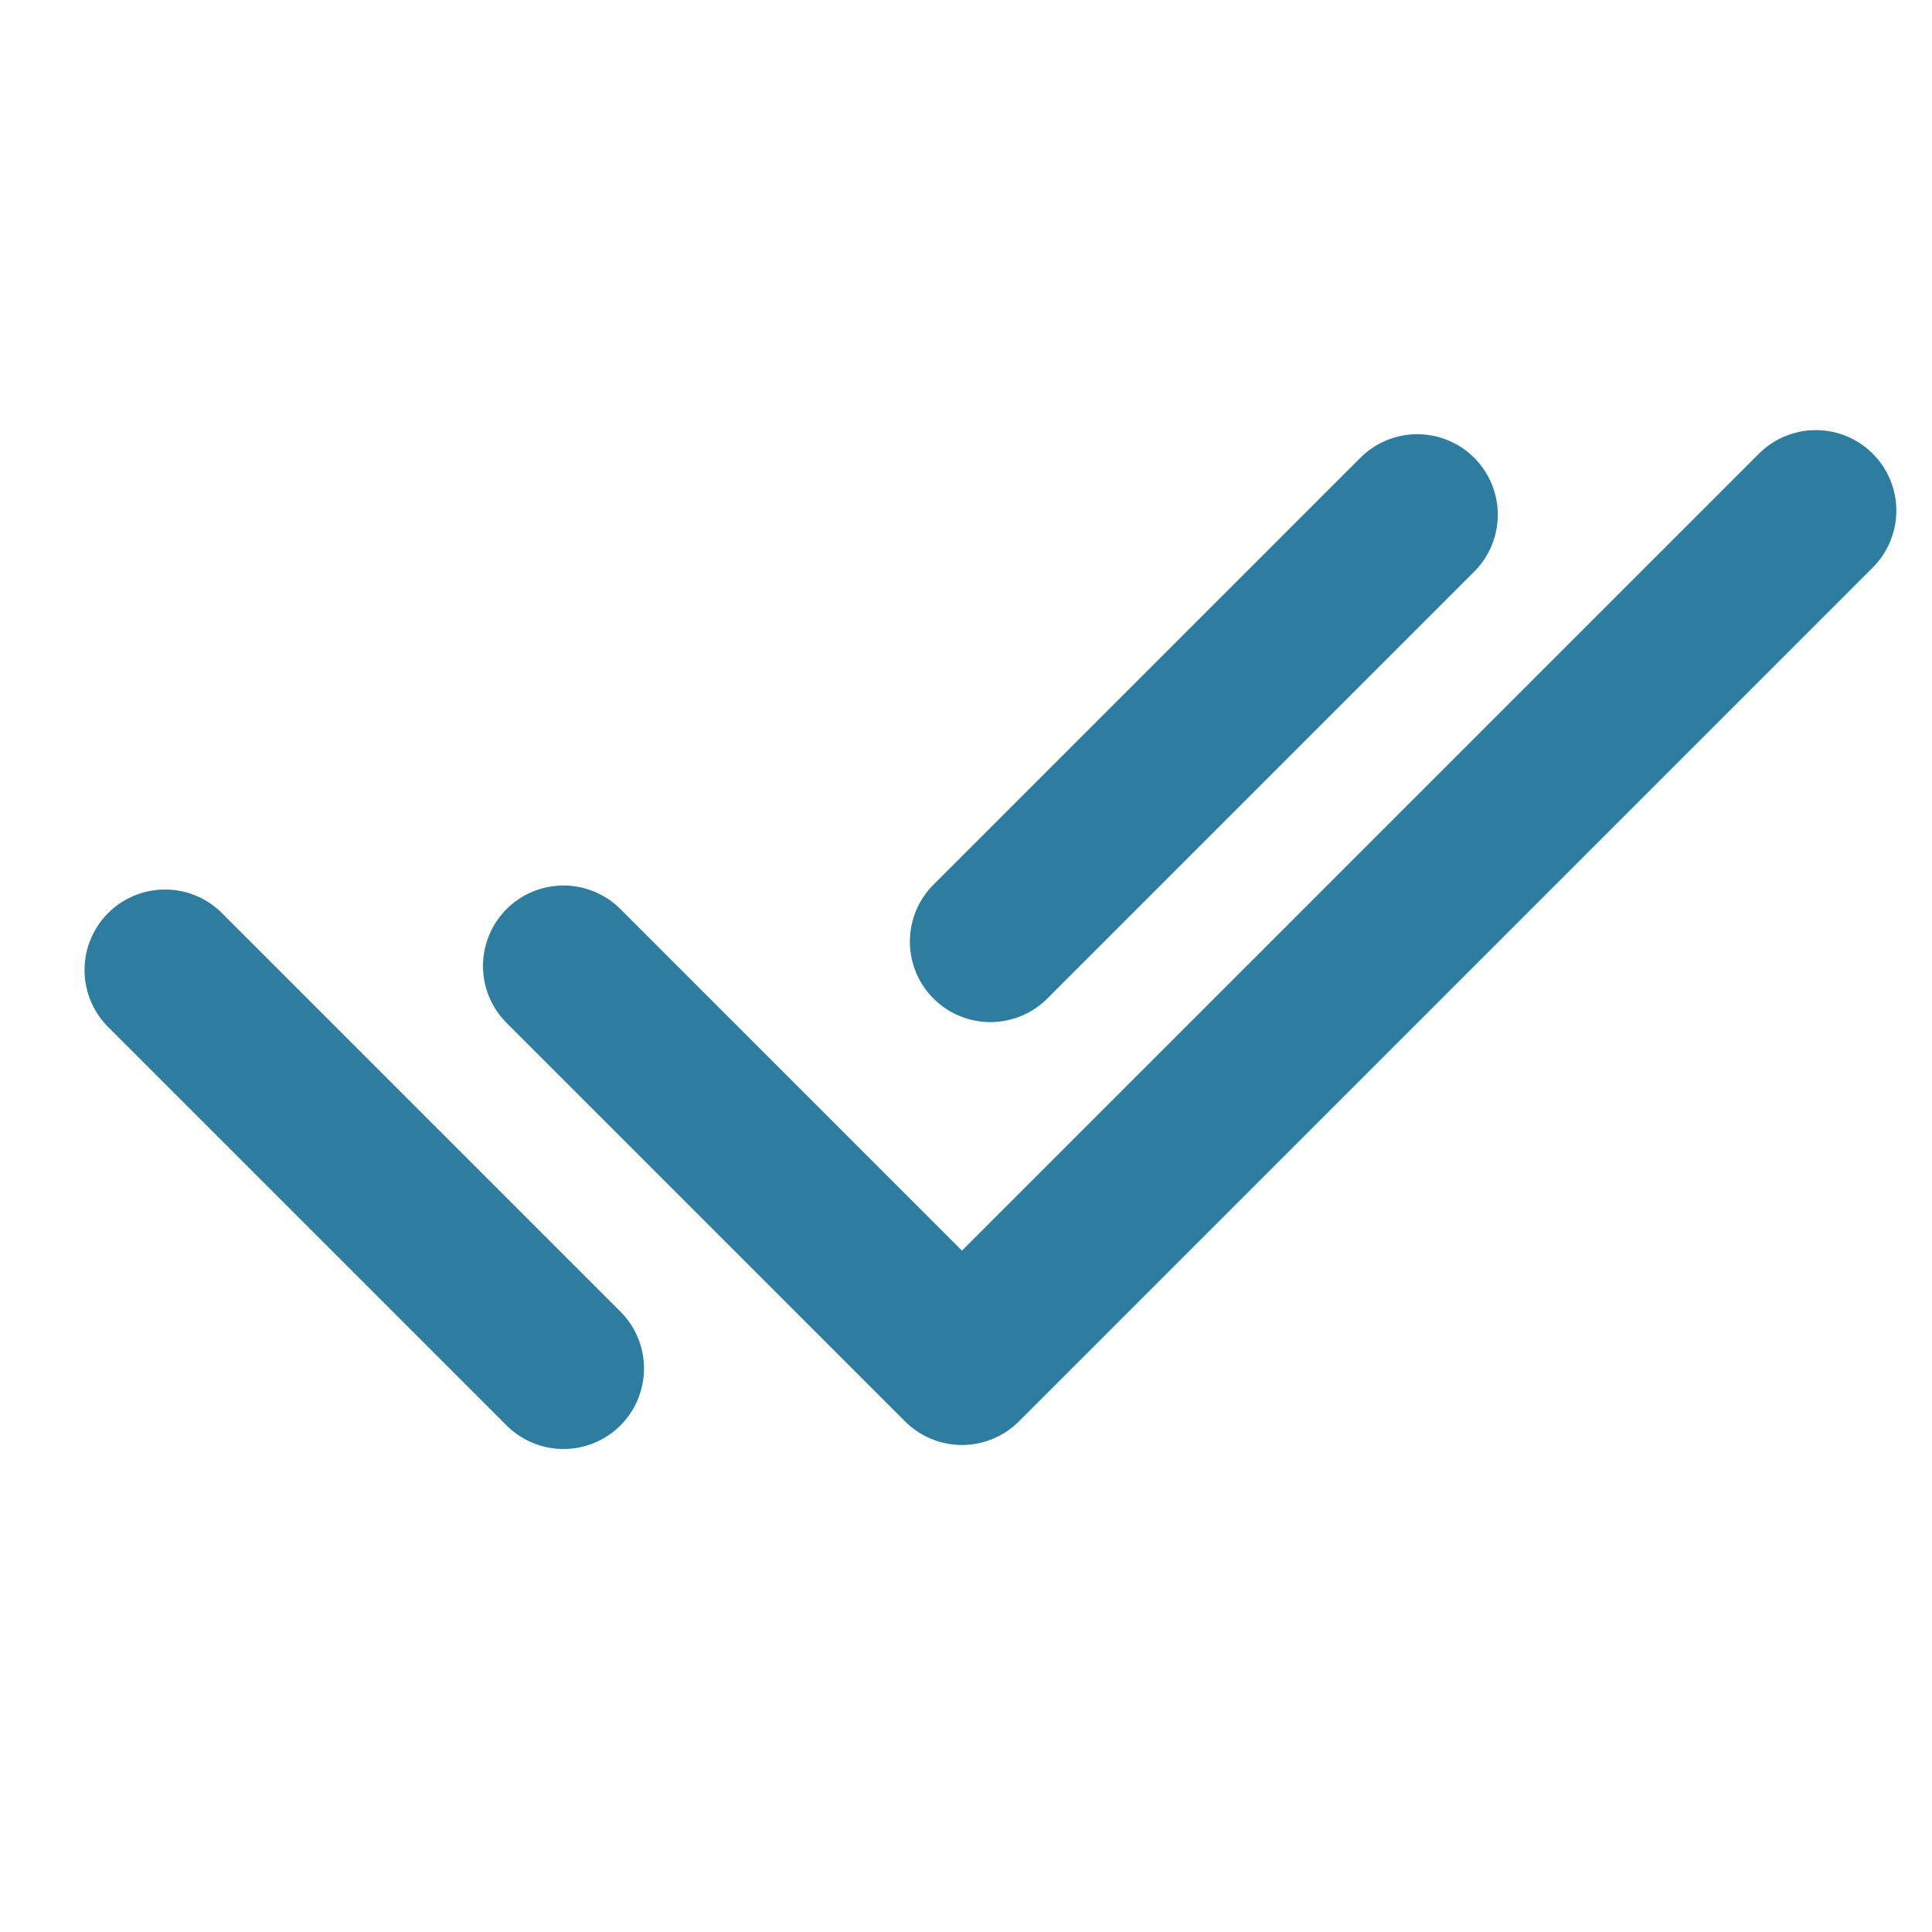
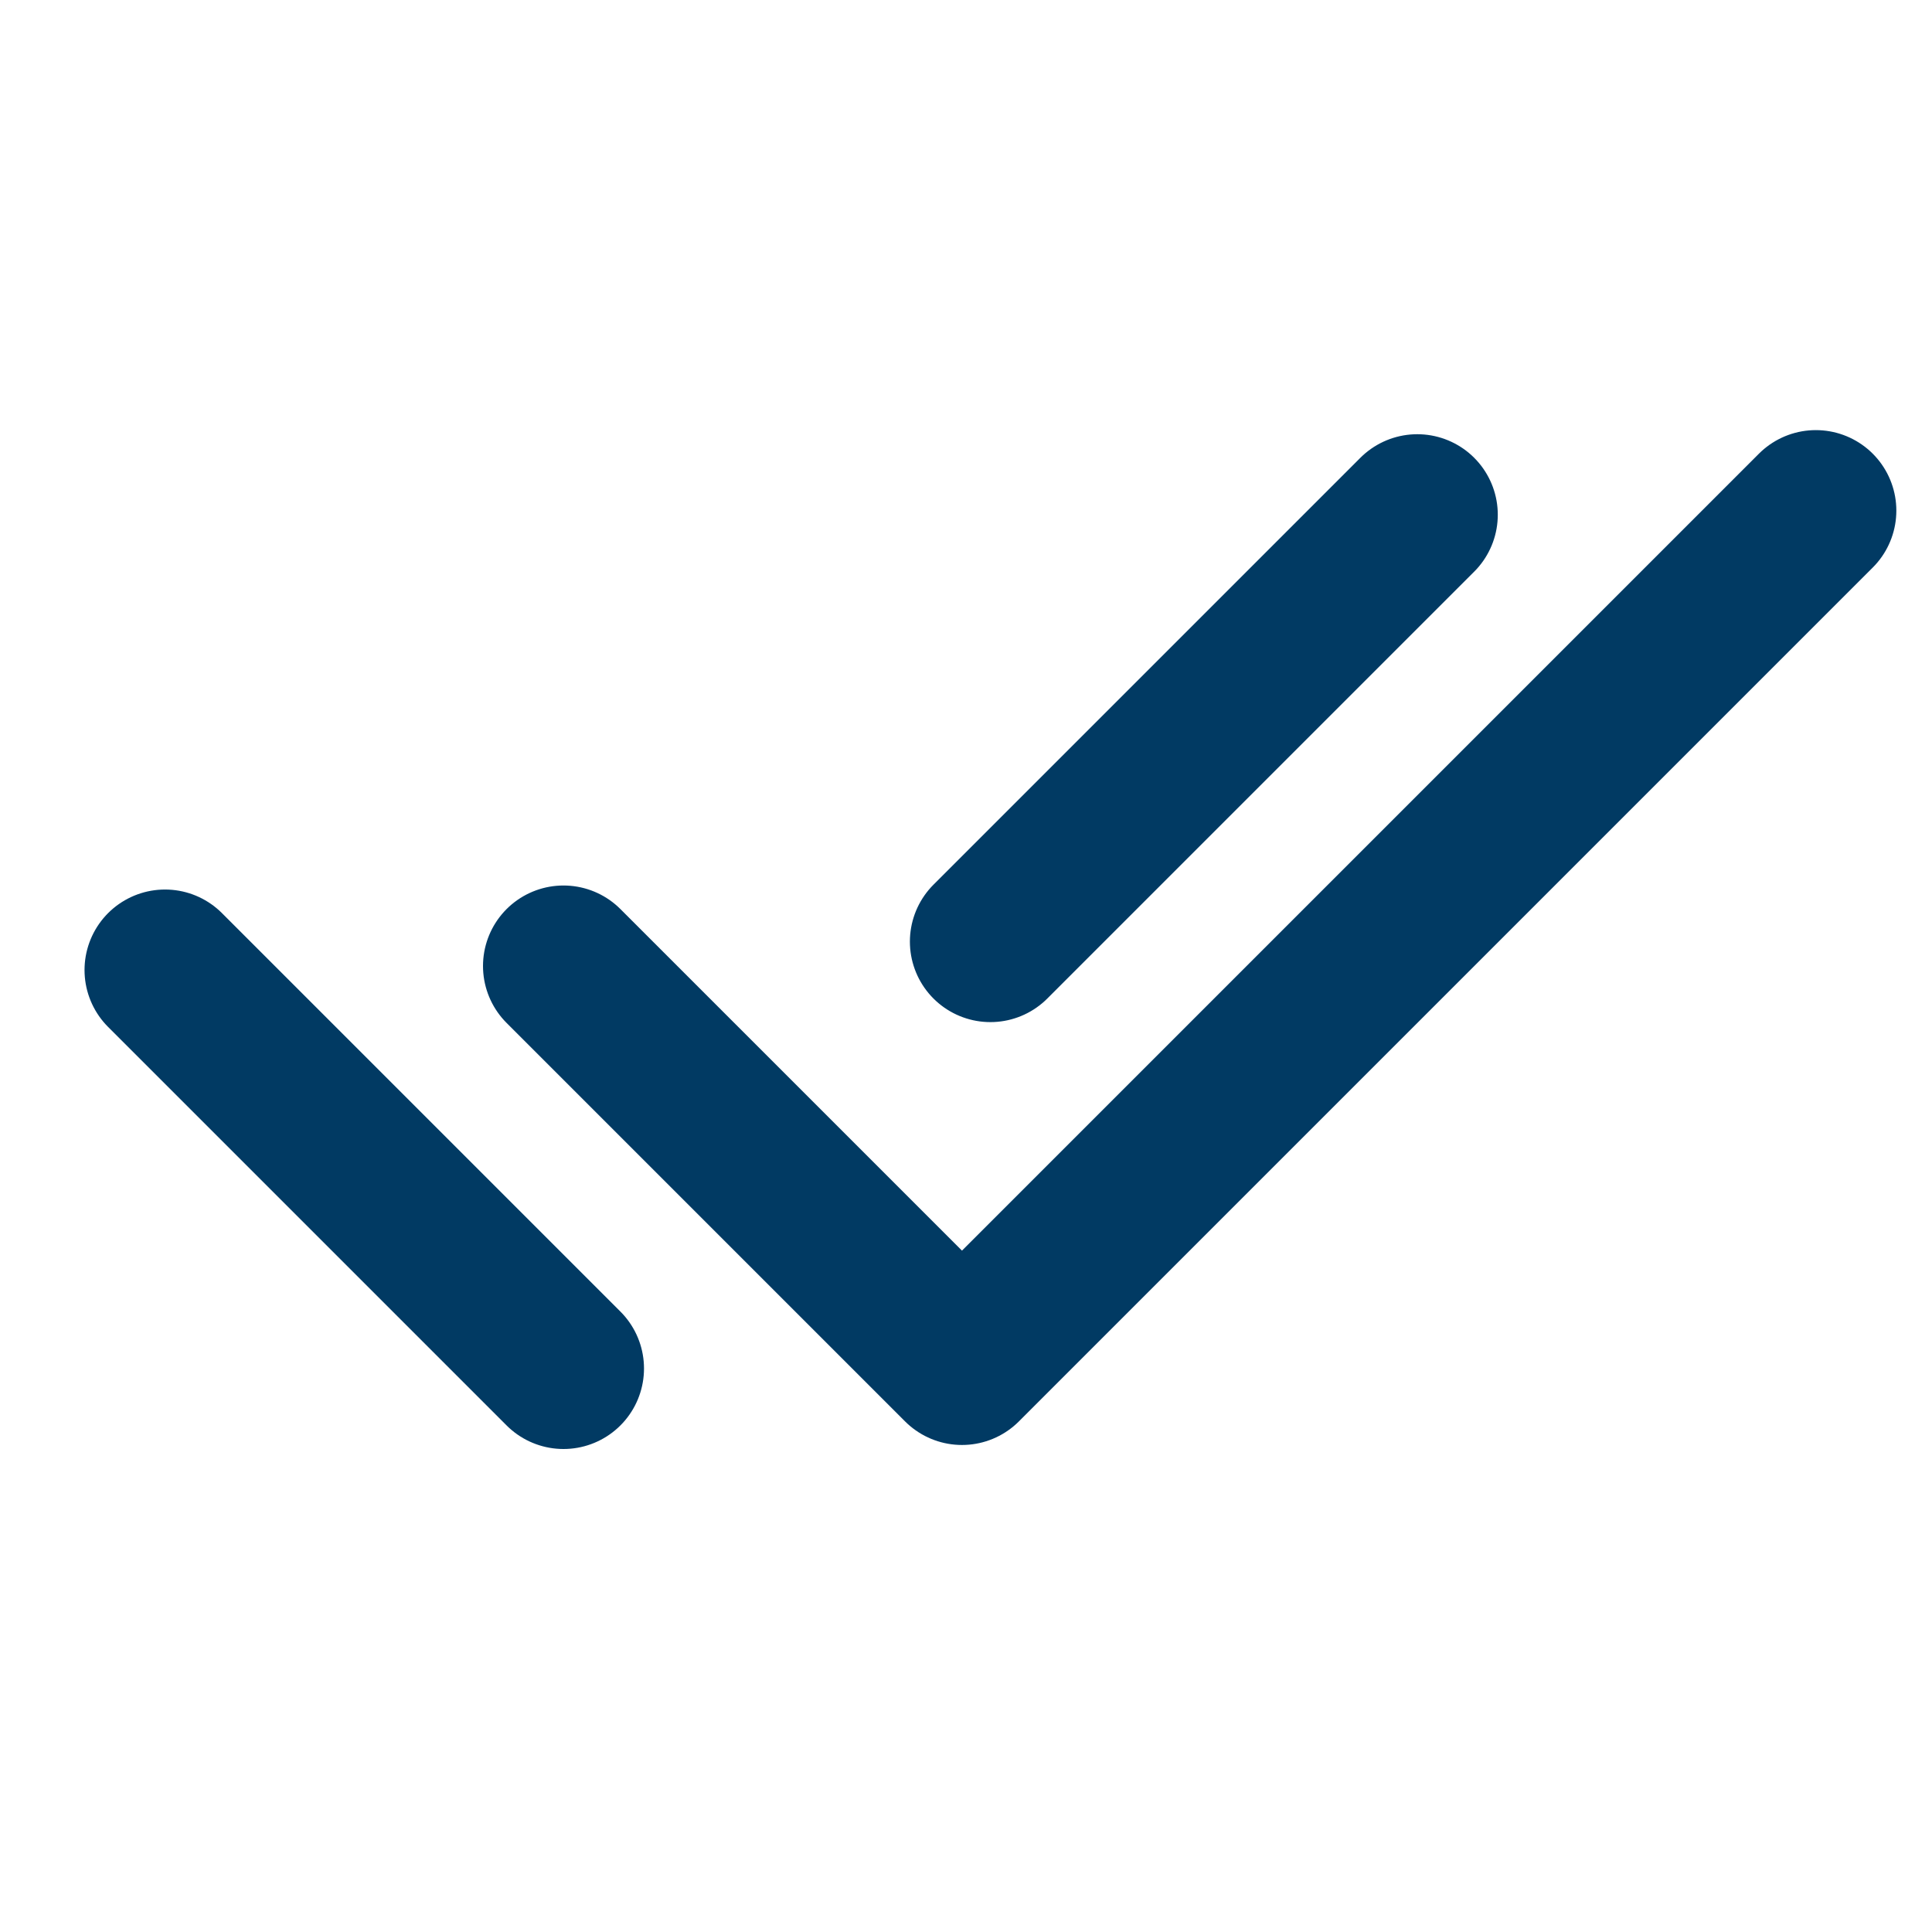
<svg xmlns="http://www.w3.org/2000/svg" width="800px" height="800px" viewBox="0 0 24 24" fill="none">
  <g id="Interface / Check_All_Big">
-     <path id="Vector" d="M7 12L11.95 16.95L22.557 6.343M2.05 12.05L7 17M17.606 6.394L12.303 11.697" stroke="#2C7DA0" stroke-width="2" stroke-linecap="round" stroke-linejoin="round" />
+     <path id="Vector" d="M7 12L11.95 16.95L22.557 6.343M2.05 12.05L7 17M17.606 6.394L12.303 11.697" stroke="#013A63" stroke-width="2" stroke-linecap="round" stroke-linejoin="round" />
  </g>
</svg>
